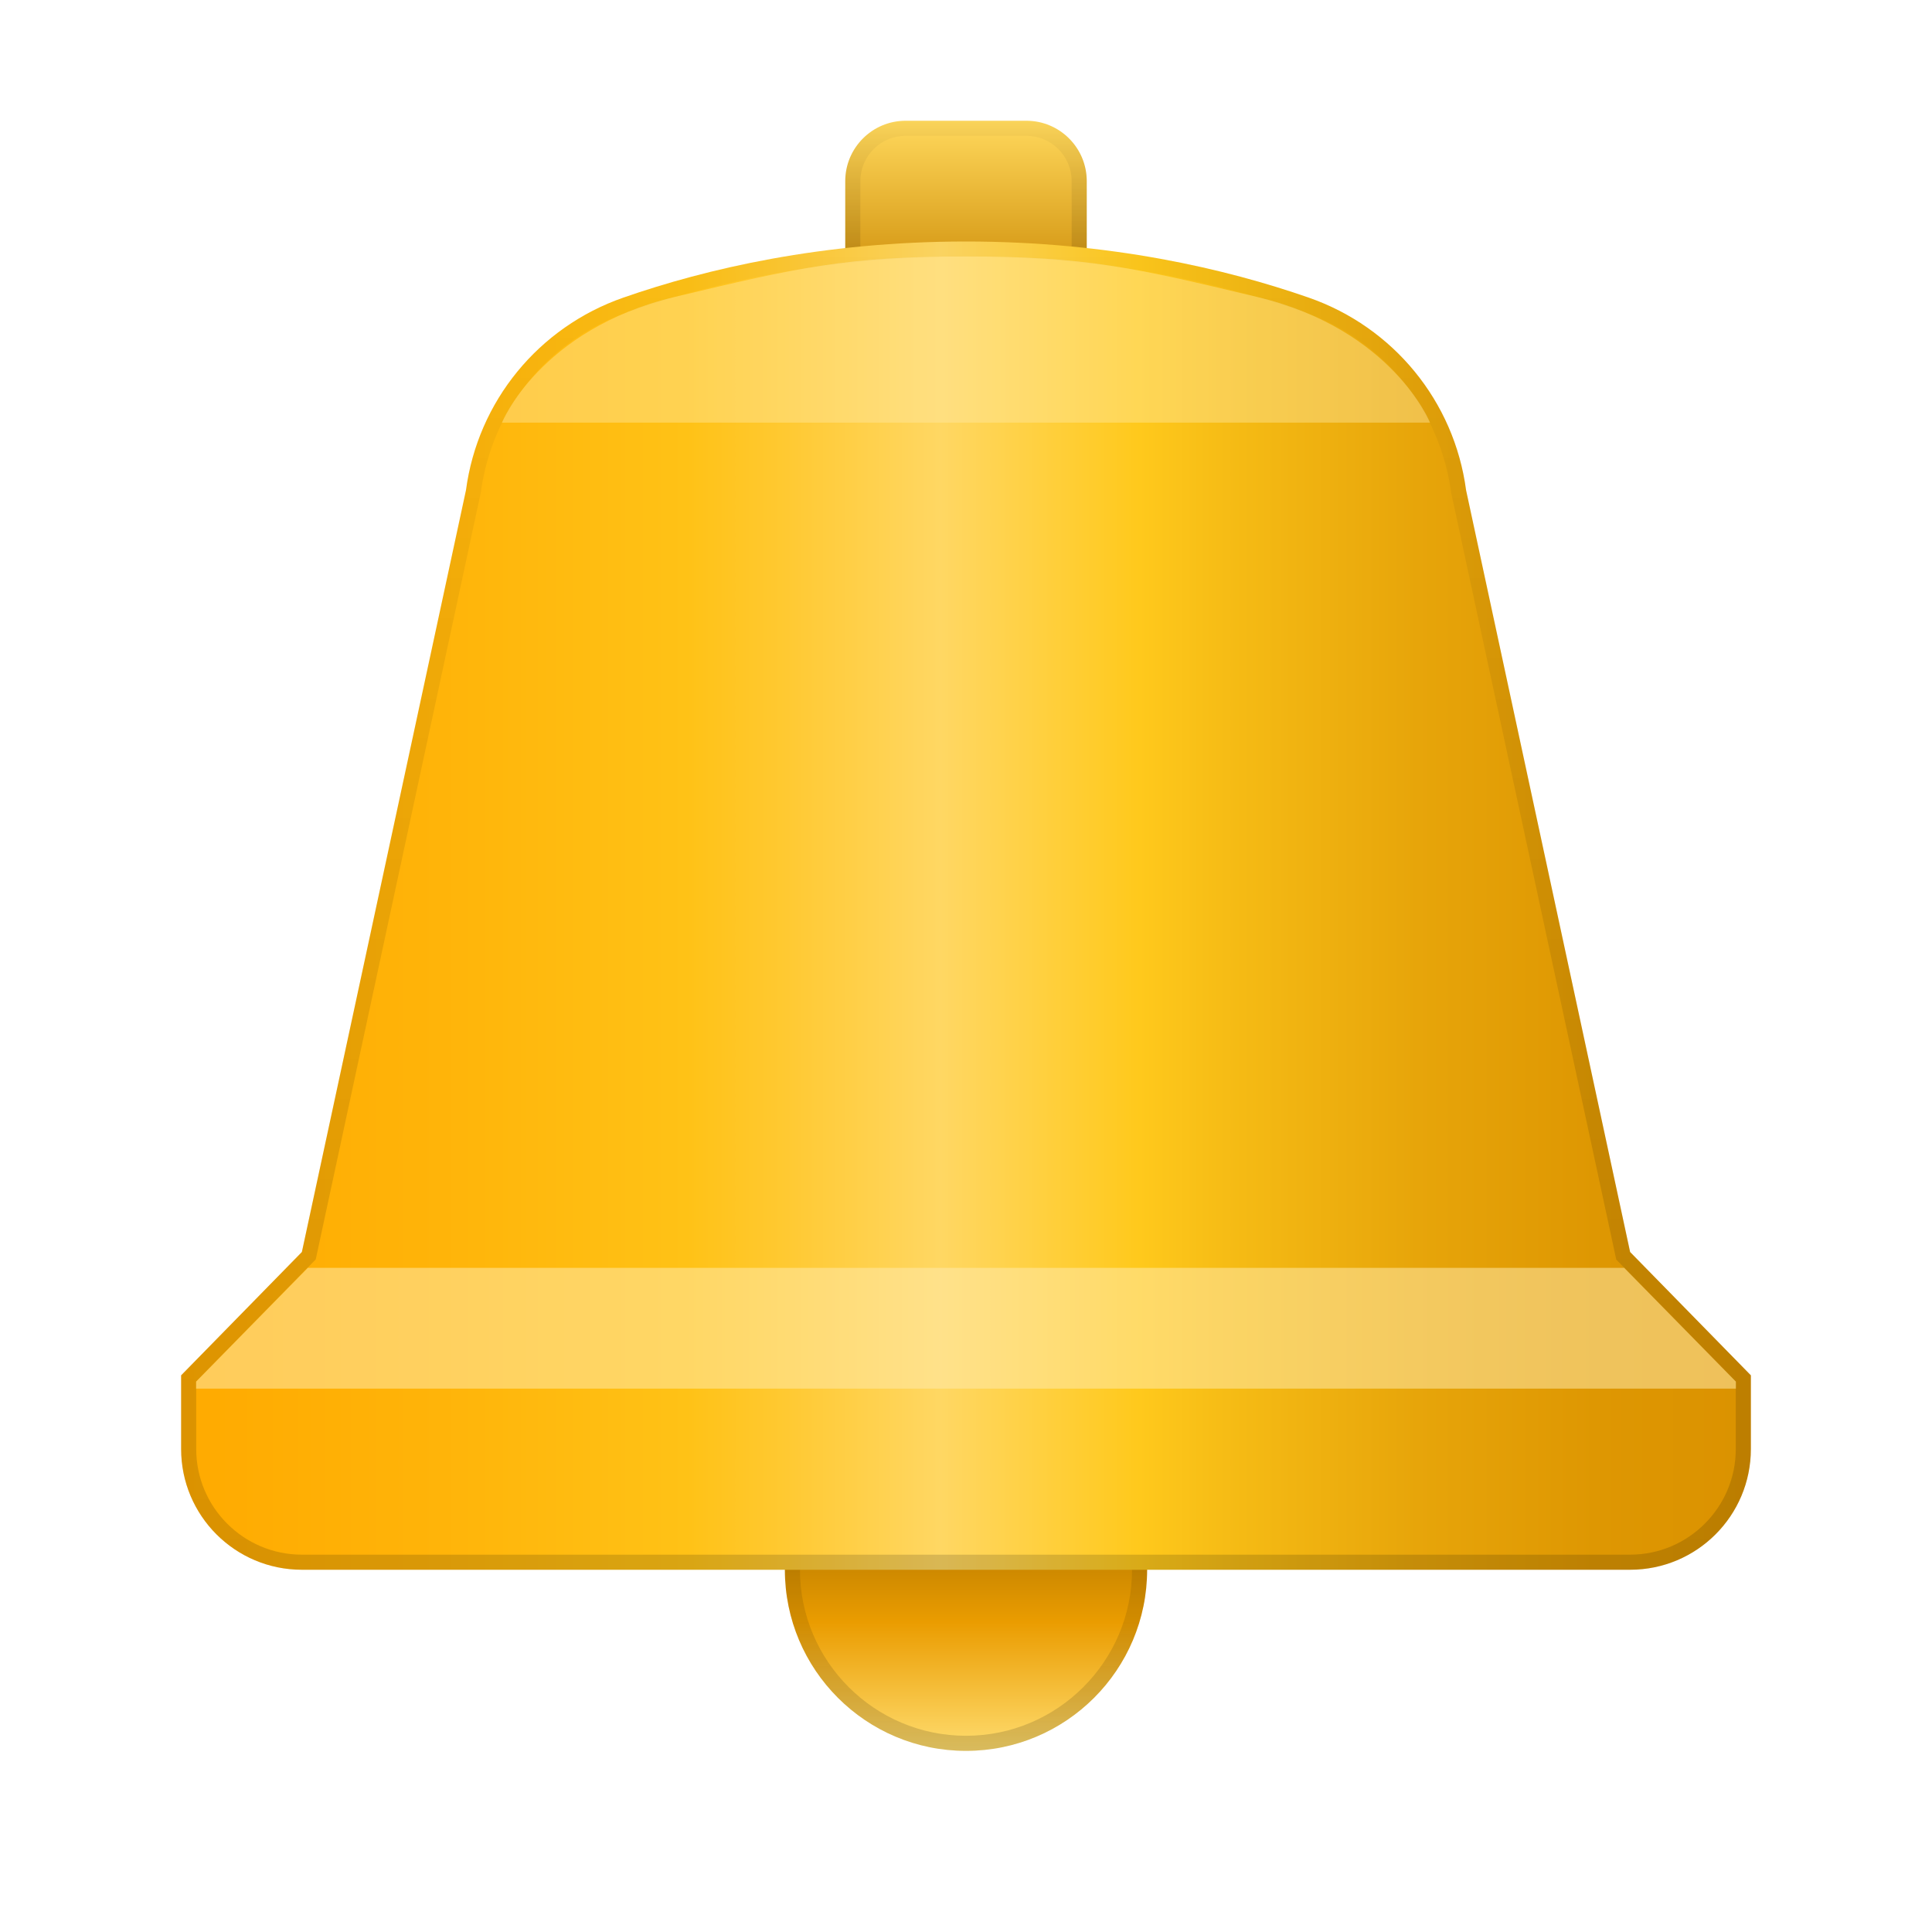
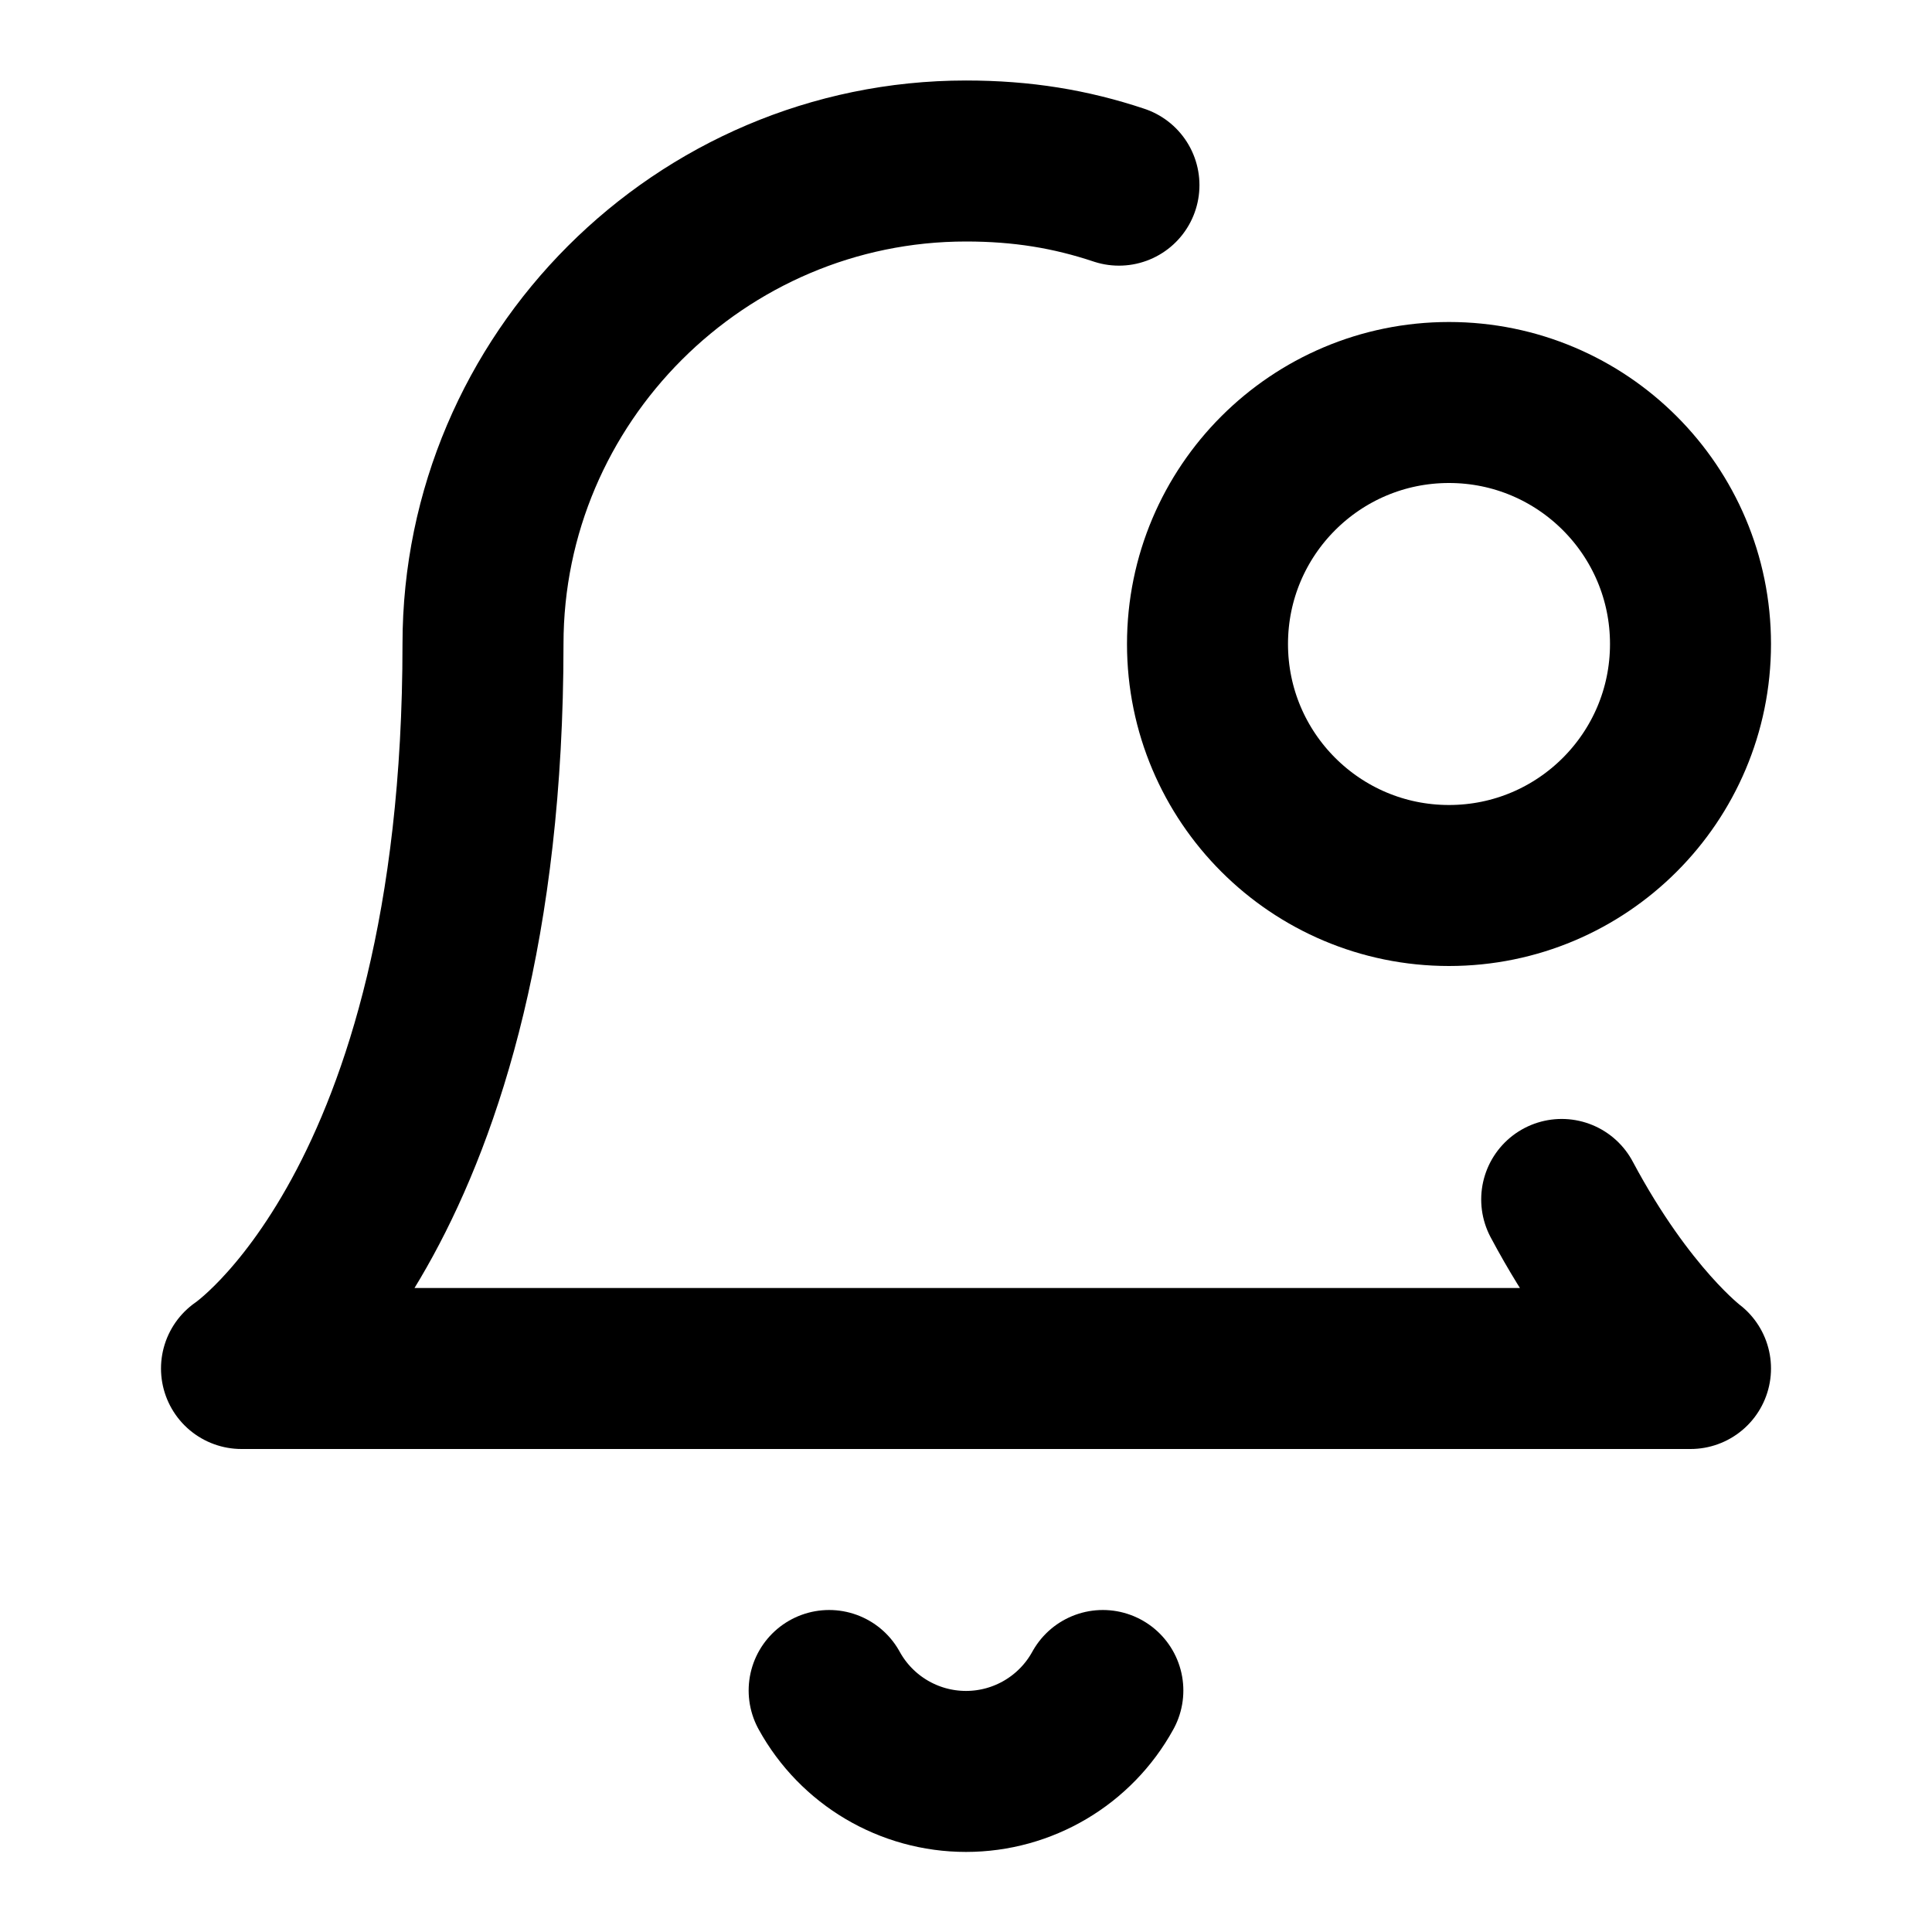
- <svg xmlns="http://www.w3.org/2000/svg" viewBox="0 0 32 32" width="32px" height="32px" baseProfile="basic">
-   <linearGradient id="6kBQqXTSCVx9jjC_XUwAYa" x1="16" x2="16" y1="2" y2="5" gradientUnits="userSpaceOnUse">
-     <stop offset="0" stop-color="#ffd85c" />
-     <stop offset="1" stop-color="#c98600" />
-   </linearGradient>
-   <path fill="url(#6kBQqXTSCVx9jjC_XUwAYa)" d="M18,5h-4V3c0-0.552,0.448-1,1-1h2c0.552,0,1,0.448,1,1V5z" />
-   <linearGradient id="6kBQqXTSCVx9jjC_XUwAYb" x1="16" x2="16" y1="2" y2="5" gradientUnits="userSpaceOnUse">
-     <stop offset="0" stop-opacity=".02" />
-     <stop offset="1" stop-opacity=".15" />
-   </linearGradient>
-   <path fill="url(#6kBQqXTSCVx9jjC_XUwAYb)" d="M17,2.25c0.414,0,0.75,0.336,0.75,0.75 v1.75h-3.5V3c0-0.414,0.336-0.75,0.75-0.75H17 M17,2h-2c-0.552,0-1,0.448-1,1v2h4V3C18,2.448,17.552,2,17,2L17,2z" />
-   <linearGradient id="6kBQqXTSCVx9jjC_XUwAYc" x1="16" x2="16" y1="23" y2="29" gradientUnits="userSpaceOnUse">
-     <stop offset="0" stop-color="#a66f00" />
-     <stop offset=".3" stop-color="#a66f00" />
-     <stop offset=".643" stop-color="#ea9c00" />
-     <stop offset="1" stop-color="#ffdc6e" />
-   </linearGradient>
-   <circle cx="16" cy="26" r="3" fill="url(#6kBQqXTSCVx9jjC_XUwAYc)" />
-   <linearGradient id="6kBQqXTSCVx9jjC_XUwAYd" x1="16" x2="16" y1="23" y2="29" gradientUnits="userSpaceOnUse">
-     <stop offset="0" stop-opacity=".02" />
-     <stop offset="1" stop-opacity=".15" />
-   </linearGradient>
-   <path fill="url(#6kBQqXTSCVx9jjC_XUwAYd)" d="M16,23.25c1.516,0,2.75,1.234,2.75,2.75 s-1.234,2.75-2.75,2.75s-2.75-1.234-2.75-2.75S14.484,23.25,16,23.25 M16,23c-1.657,0-3,1.343-3,3s1.343,3,3,3s3-1.343,3-3 S17.657,23,16,23L16,23z" />
-   <linearGradient id="6kBQqXTSCVx9jjC_XUwAYe" x1="3" x2="29" y1="15" y2="15" gradientUnits="userSpaceOnUse">
-     <stop offset="0" stop-color="#fa0" />
-     <stop offset=".166" stop-color="#ffb409" />
-     <stop offset=".322" stop-color="#ffc216" />
-     <stop offset=".384" stop-color="#ffc931" />
-     <stop offset=".484" stop-color="#ffd763" />
-     <stop offset=".61" stop-color="#ffc91c" />
-     <stop offset=".666" stop-color="#f6bc15" />
-     <stop offset=".787" stop-color="#e7a50a" />
-     <stop offset=".901" stop-color="#de9702" />
-     <stop offset="1" stop-color="#db9200" />
-   </linearGradient>
-   <path fill="url(#6kBQqXTSCVx9jjC_XUwAYe)" d="M27,20.737L24.283,8.119 c-0.196-1.473-1.205-2.702-2.608-3.19C20.308,4.453,18.381,4,16,4s-4.308,0.453-5.674,0.929c-1.404,0.488-2.412,1.717-2.608,3.19 L5,20.737L3,22.78V24c0,1.105,0.895,2,2,2h22c1.105,0,2-0.895,2-2v-1.22L27,20.737z" />
-   <linearGradient id="6kBQqXTSCVx9jjC_XUwAYf" x1="16" x2="16" y1="4" y2="26" gradientUnits="userSpaceOnUse">
-     <stop offset="0" stop-opacity=".02" />
-     <stop offset="1" stop-opacity=".15" />
-   </linearGradient>
-   <path fill="url(#6kBQqXTSCVx9jjC_XUwAYf)" d="M16,4.25c1.966,0,3.847,0.308,5.592,0.915 c1.322,0.46,2.258,1.605,2.446,3.007l2.717,12.619l0.015,0.071l0.051,0.052l1.929,1.97V24c0,0.965-0.785,1.75-1.75,1.75H5 c-0.965,0-1.75-0.785-1.75-1.75v-1.118l1.929-1.97l0.051-0.052l0.015-0.071L7.965,8.152c0.184-1.383,1.12-2.527,2.443-2.987 C12.153,4.558,14.034,4.25,16,4.25 M16,4c-2.381,0-4.308,0.453-5.674,0.929c-1.404,0.488-2.412,1.717-2.608,3.19L5,20.737L3,22.78 V24c0,1.105,0.895,2,2,2h22c1.105,0,2-0.895,2-2v-1.22l-2-2.042L24.283,8.119c-0.196-1.473-1.205-2.702-2.608-3.19 C20.308,4.453,18.381,4,16,4L16,4z" />
-   <polygon fill="#ffebab" points="26.902,21 5.098,21 3.248,22.884 3.248,23 28.752,23 28.752,22.884" opacity=".53" />
-   <g opacity=".4">
-     <path fill="#ffebab" d="M20.828,4.92C18.764,4.425,17.968,4.248,16,4.248s-2.764,0.177-4.828,0.671 C8.936,5.456,8.314,7,8.314,7h15.372C23.686,7,23.064,5.456,20.828,4.92z" />
-   </g>
+ <svg xmlns="http://www.w3.org/2000/svg" width="24" height="24" viewBox="0 0 24 24" fill="none" stroke="currentColor" stroke-width="2" stroke-linecap="round" stroke-linejoin="round" class="lucide lucide-bell-dot">
+   <path d="M19.4 14.9C20.2 16.4 21 17 21 17H3s3-2 3-9c0-3.3 2.7-6 6-6 .7 0 1.3.1 1.9.3" />
+   <path d="M10.3 21a1.94 1.94 0 0 0 3.4 0" />
+   <circle cx="18" cy="8" r="3" />
</svg>
